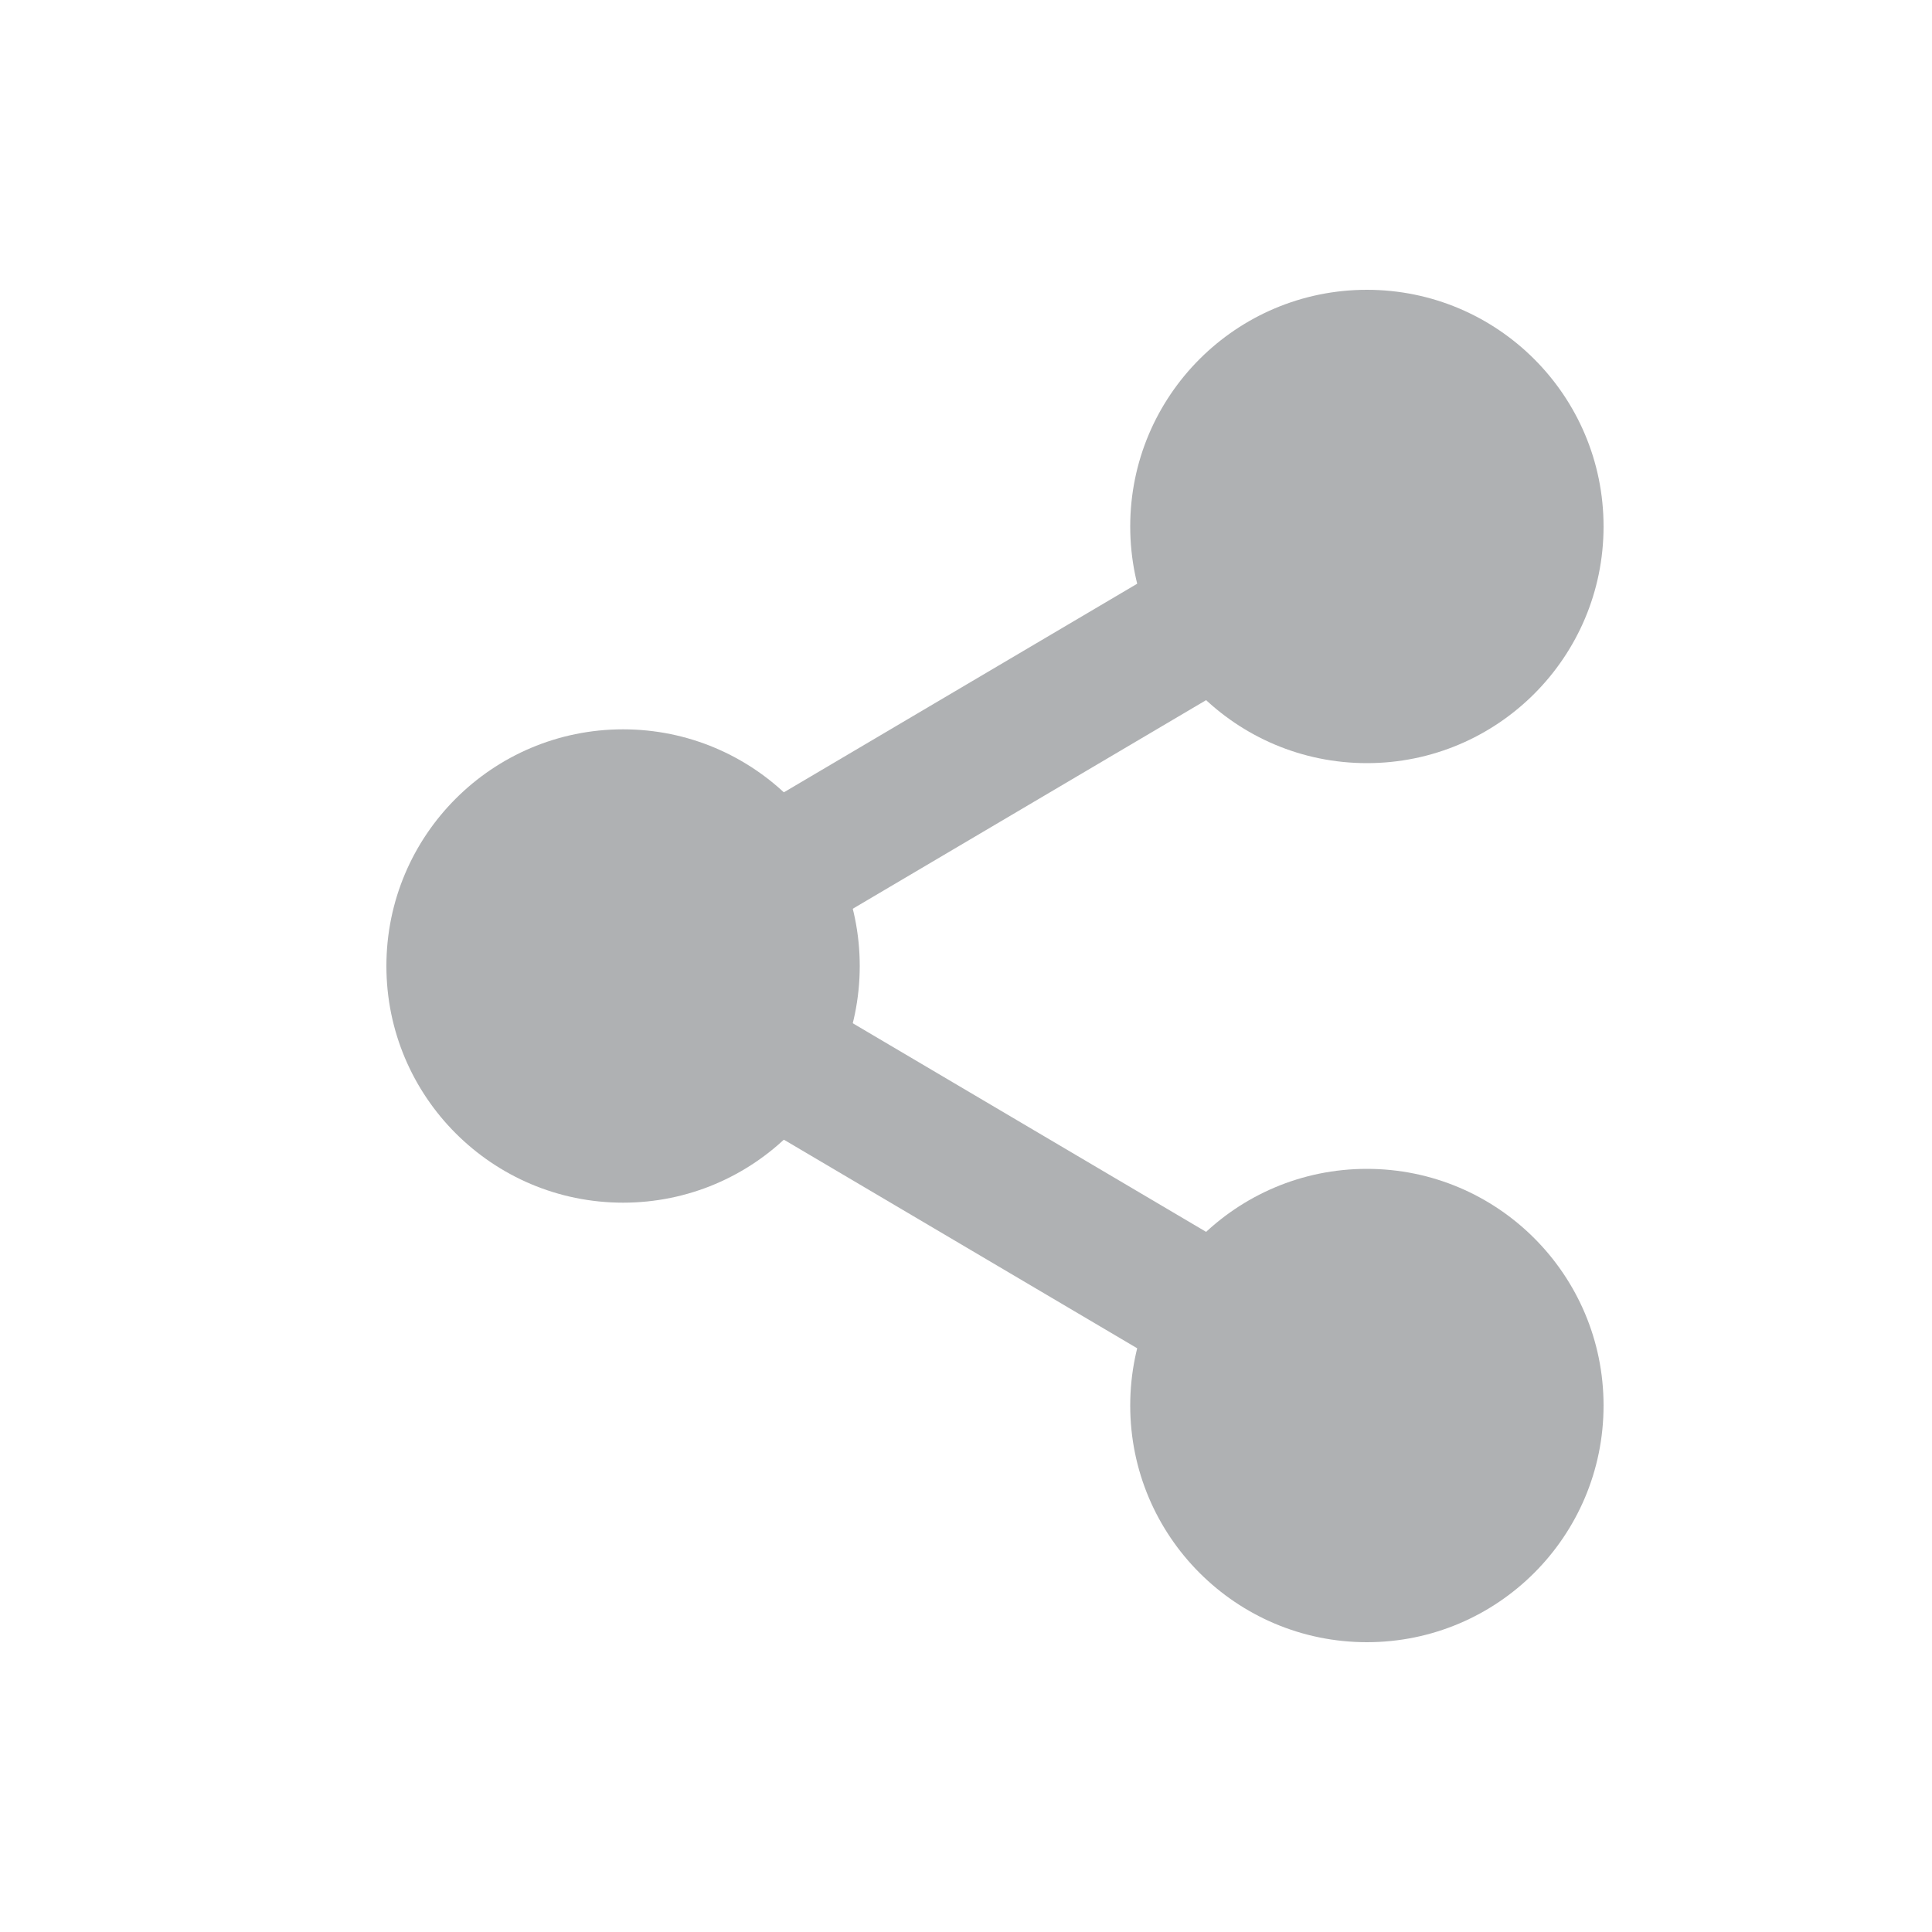
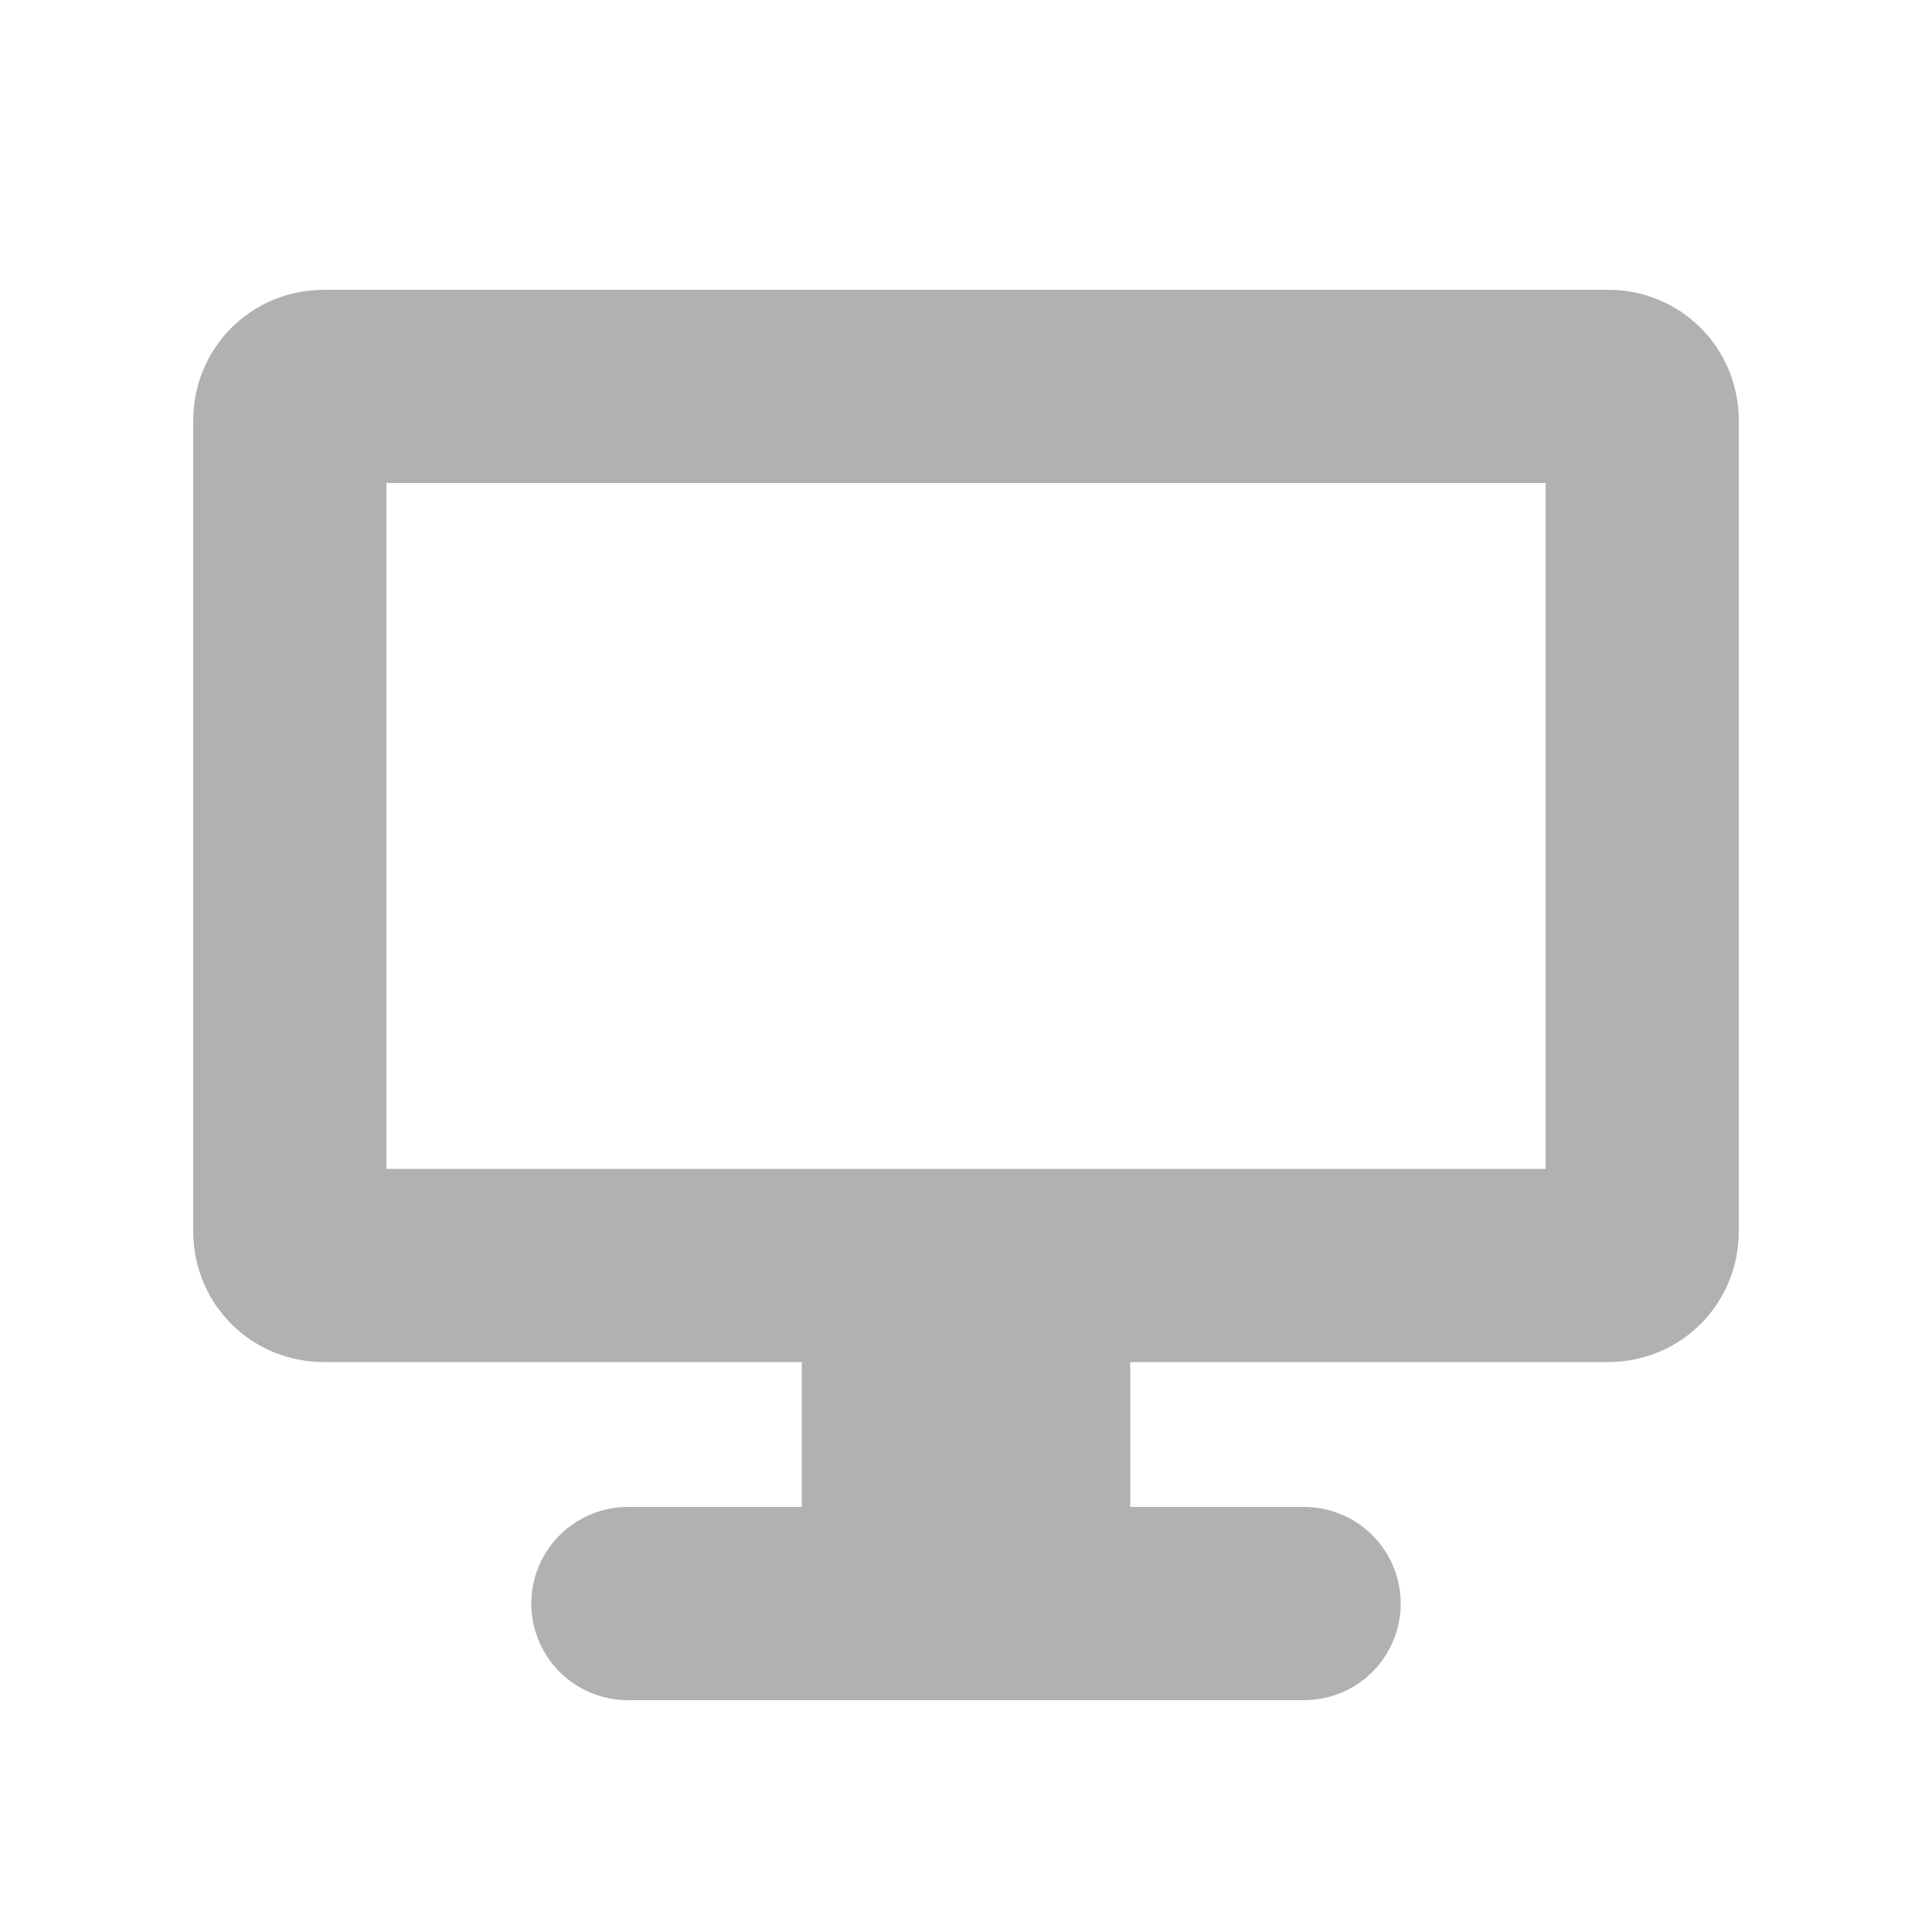
<svg xmlns="http://www.w3.org/2000/svg" width="20px" height="20px" viewBox="0 0 20 20" version="1.1">
-   <g id="shareScreen_dark" stroke="none" stroke-width="1" fill="none" fill-rule="evenodd">
-     <g id="share---filled-(24x24)@1x-copy" transform="translate(4, 3)" fill="#AFB1B3">
-       <polygon id="Path" points="9.002 3.943 4.31 6.713 3.598 5.507 8.29 2.737" />
-       <polygon id="Path" points="4.31 7.287 9.002 10.057 8.29 11.263 3.598 8.493" />
-       <path d="M10.15,4.9 C11.503,4.9 12.6,3.803 12.6,2.45 C12.6,1.097 11.503,0 10.15,0 C8.797,0 7.7,1.097 7.7,2.45 C7.7,3.803 8.797,4.9 10.15,4.9 Z" id="Path" fill-rule="nonzero" />
-       <path d="M10.15,14 C11.503,14 12.6,12.903 12.6,11.55 C12.6,10.197 11.503,9.1 10.15,9.1 C8.797,9.1 7.7,10.197 7.7,11.55 C7.7,12.903 8.797,14 10.15,14 Z" id="Path" fill-rule="nonzero" />
-       <path d="M2.45,9.45 C3.803,9.45 4.9,8.353 4.9,7 C4.9,5.647 3.803,4.55 2.45,4.55 C1.097,4.55 0,5.647 0,7 C0,8.353 1.097,9.45 2.45,9.45 Z" id="Path" fill-rule="nonzero" />
+   <g id="shareScreen_dark" stroke="none" stroke-width="1" fill="none" fill-rule="evenodd" stroke-linecap="round">
+     <g id="desktop(24x24)@1x-copy" transform="translate(3, 4)" stroke="#AFB1B3" stroke-width="2">
+       <polygon id="Path" points="7.7 10 6.3 10 6.3 11.6 7.7 11.6" />
+       <line x1="3.5" y1="12.6" x2="10.5" y2="12.6" id="Path" stroke-linejoin="round" />
+       <path d="M13.65,9.1 L0.35,9.1 C0.154,9.1 0,8.946 0,8.75 L0,0.35 C0,0.154 0.154,0 0.35,0 L13.65,0 C13.846,0 14,0.154 14,0.35 L14,8.75 C14,8.946 13.846,9.1 13.65,9.1 Z" id="Path" stroke-linejoin="round" />
    </g>
  </g>
</svg>
